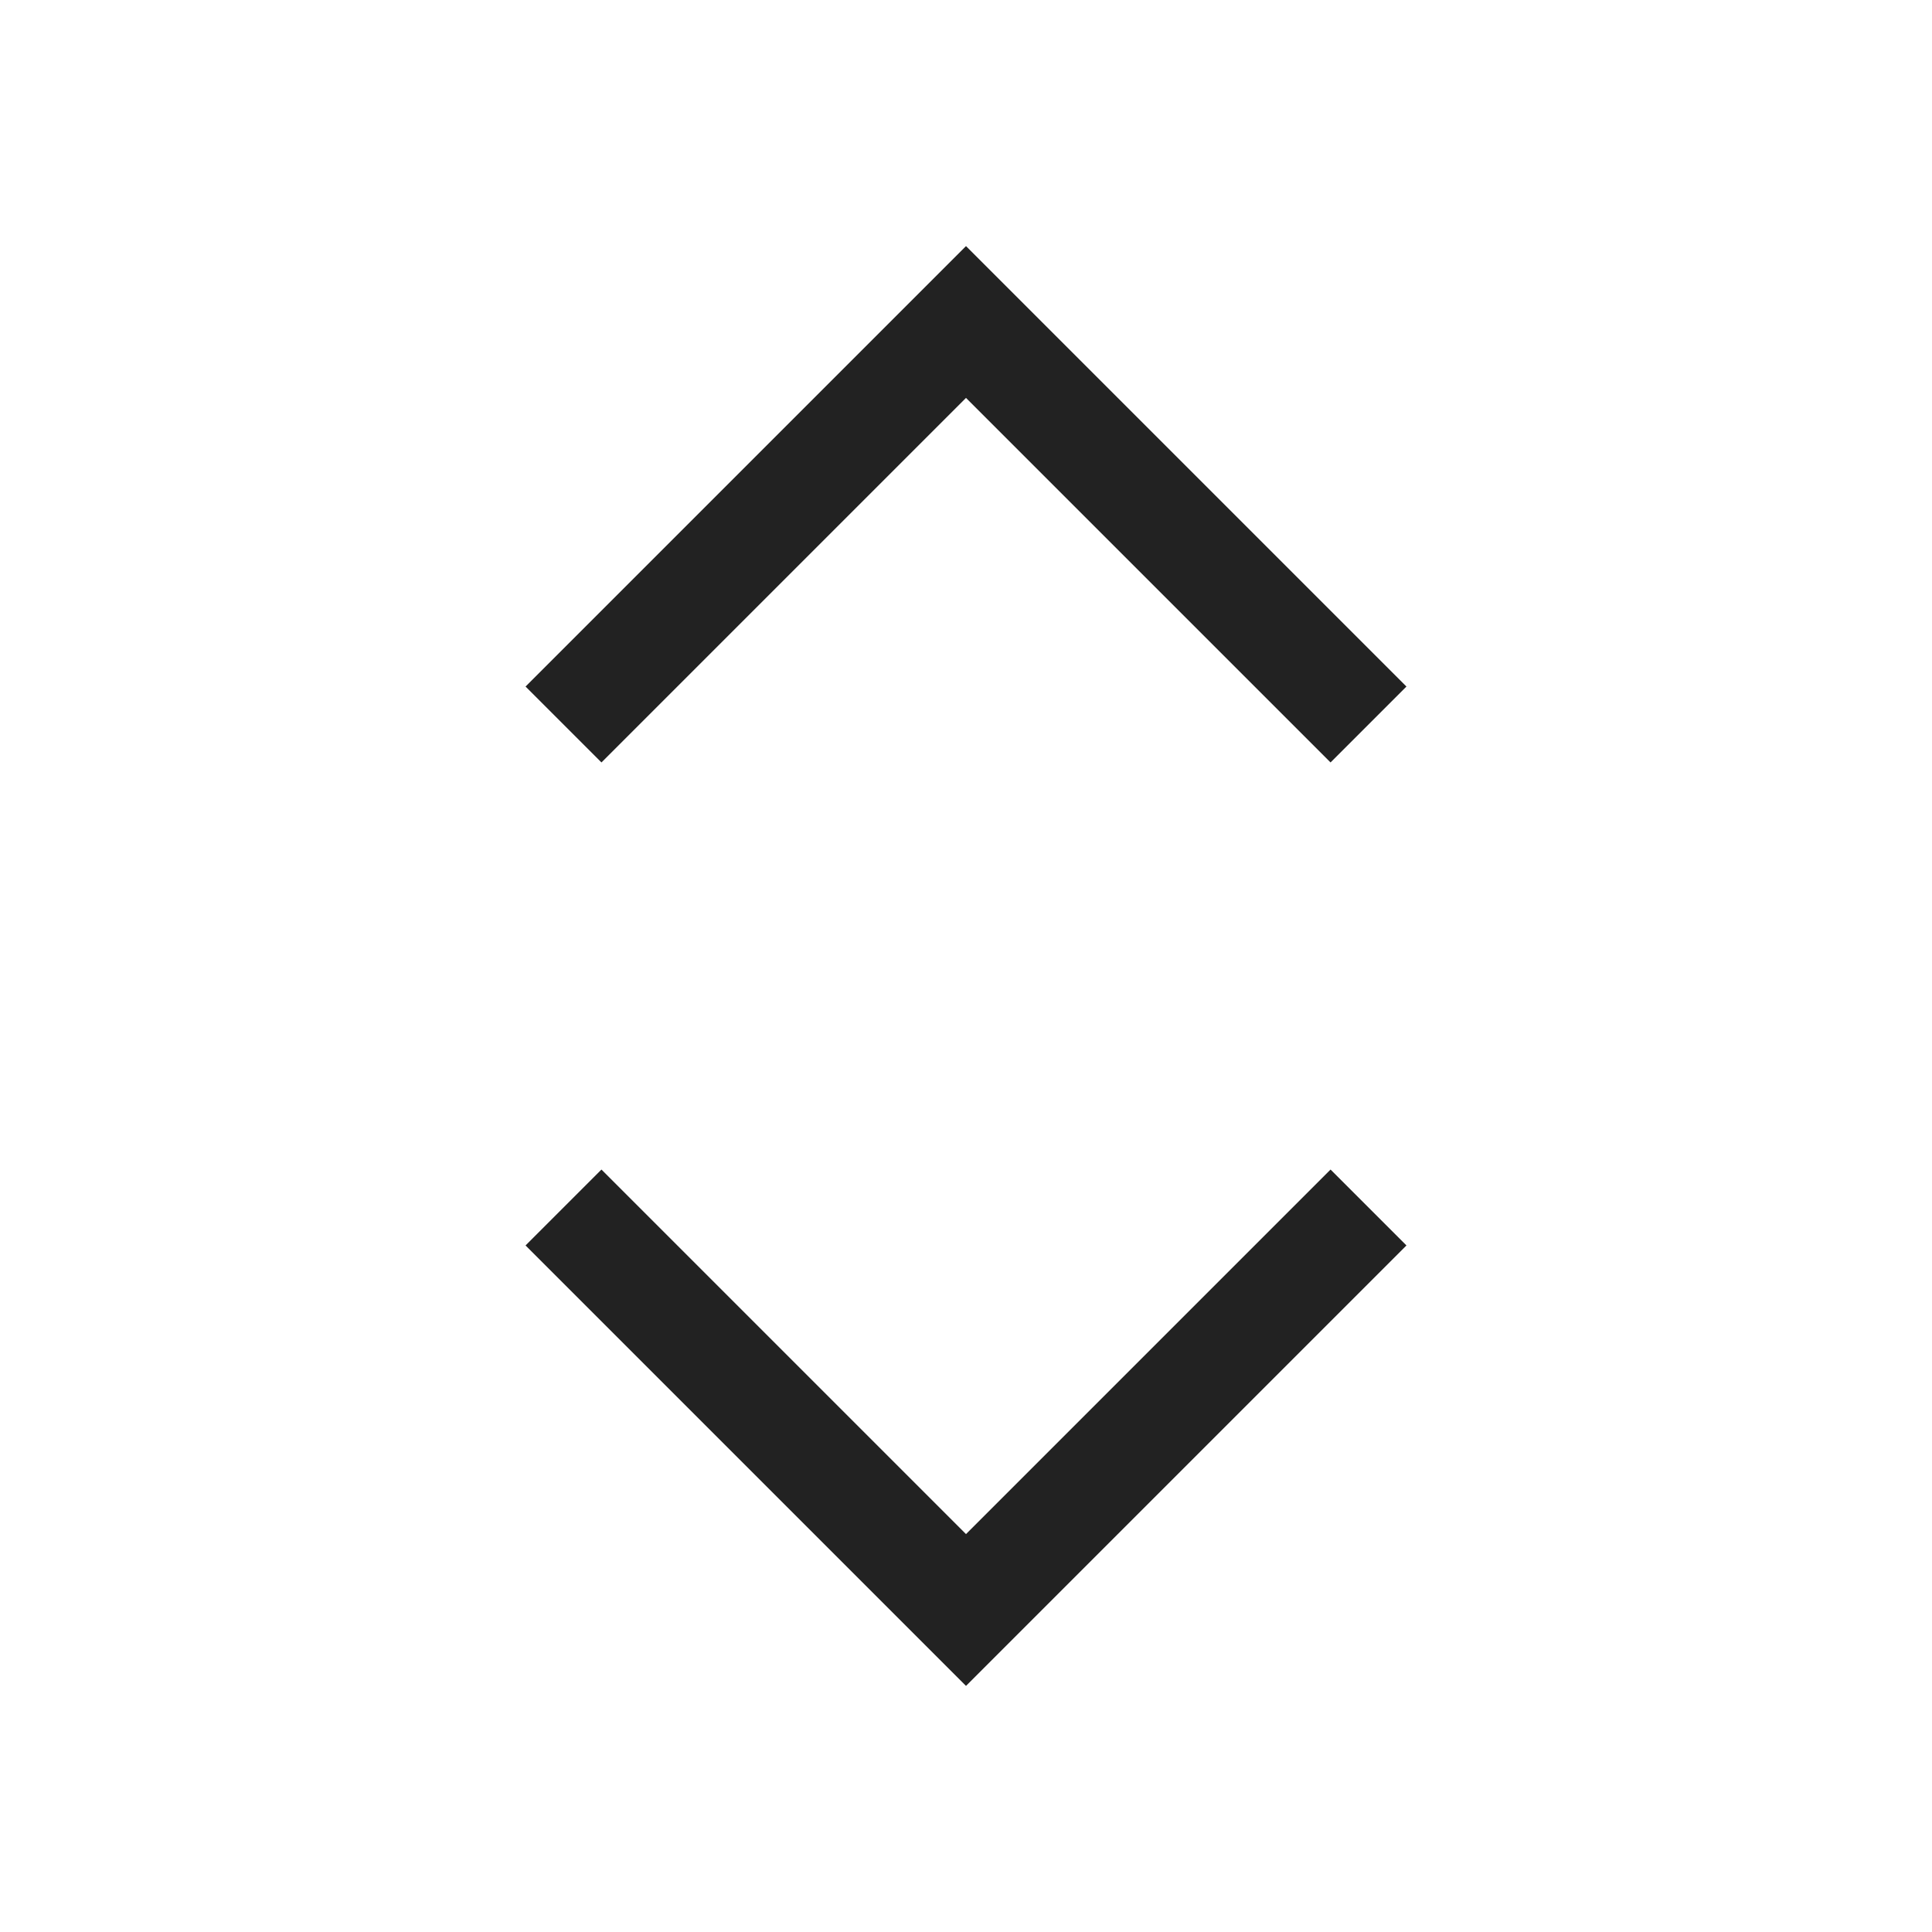
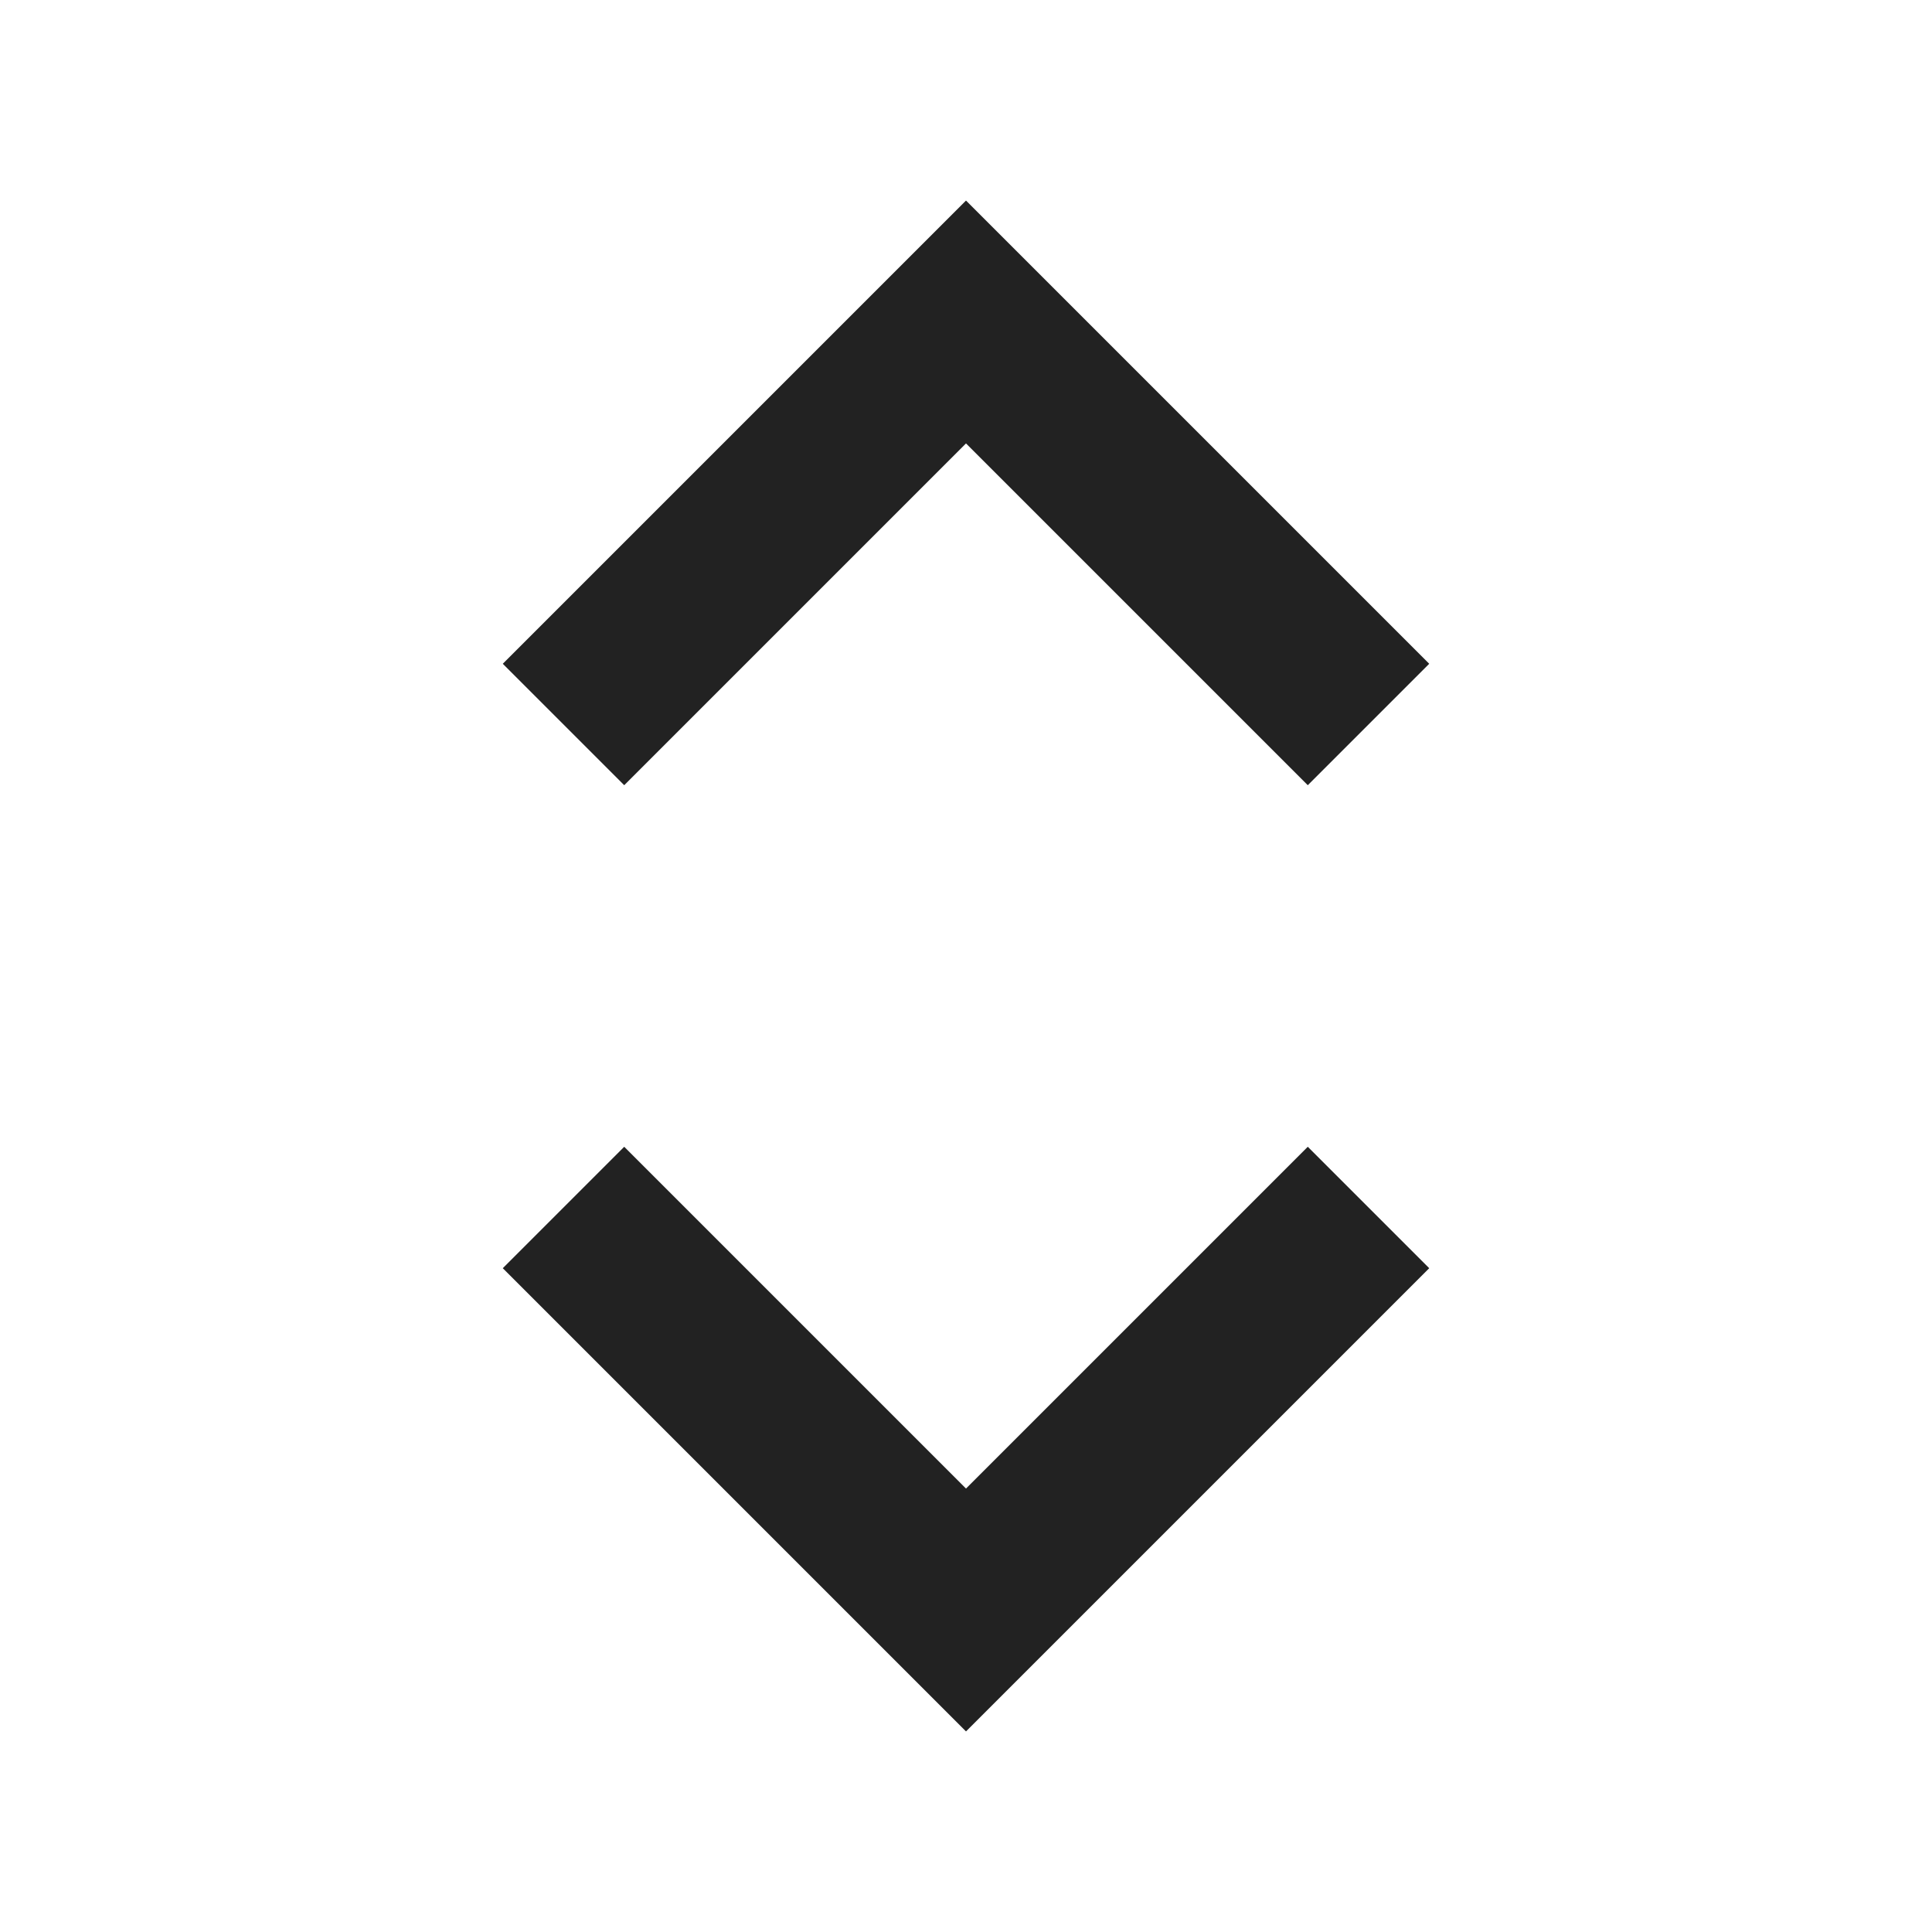
<svg xmlns="http://www.w3.org/2000/svg" width="18" height="18" viewBox="0 0 18 18" fill="none">
-   <path d="M12.75 11.25L9 15L5.25 11.25" stroke="#222222" />
-   <path d="M12.75 6.75L9 3L5.25 6.75" stroke="#222222" />
+   <path d="M12.75 11.25L9 15L5.25 11.25" stroke="#222222" stroke-width="1.6" />
+   <path d="M12.75 6.75L9 3L5.25 6.75" stroke="#222222" stroke-width="1.6" />
</svg>
